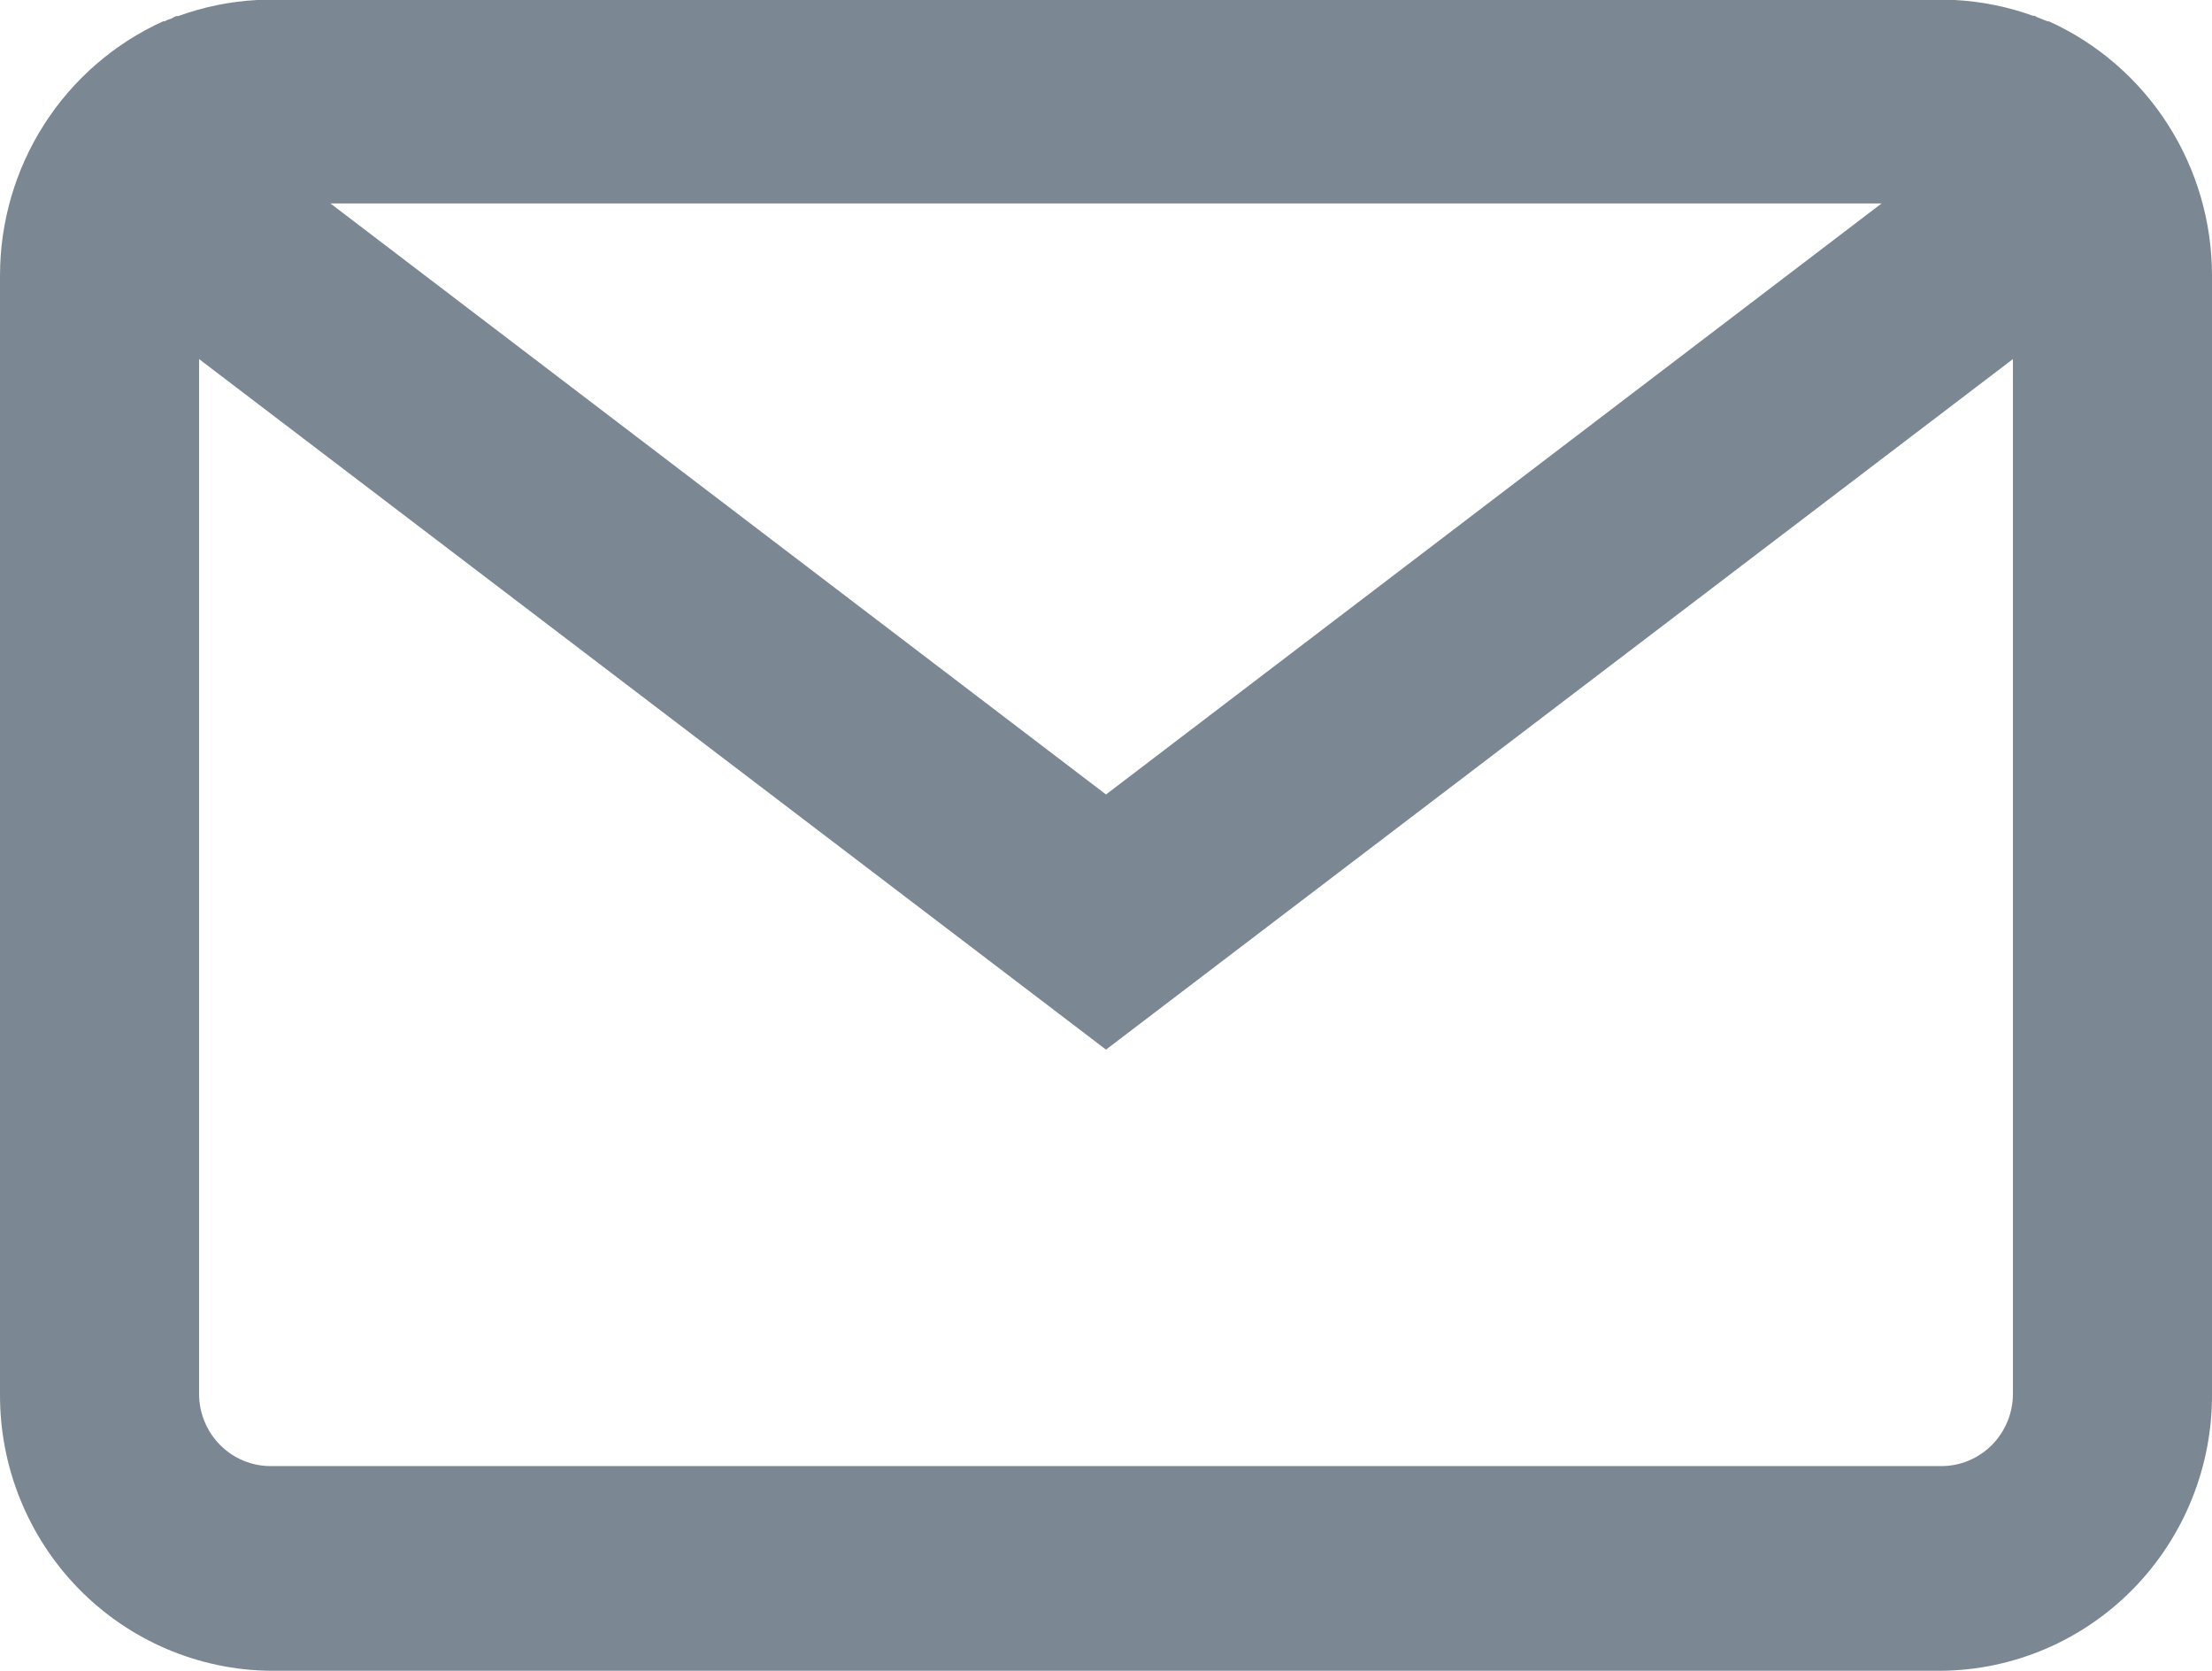
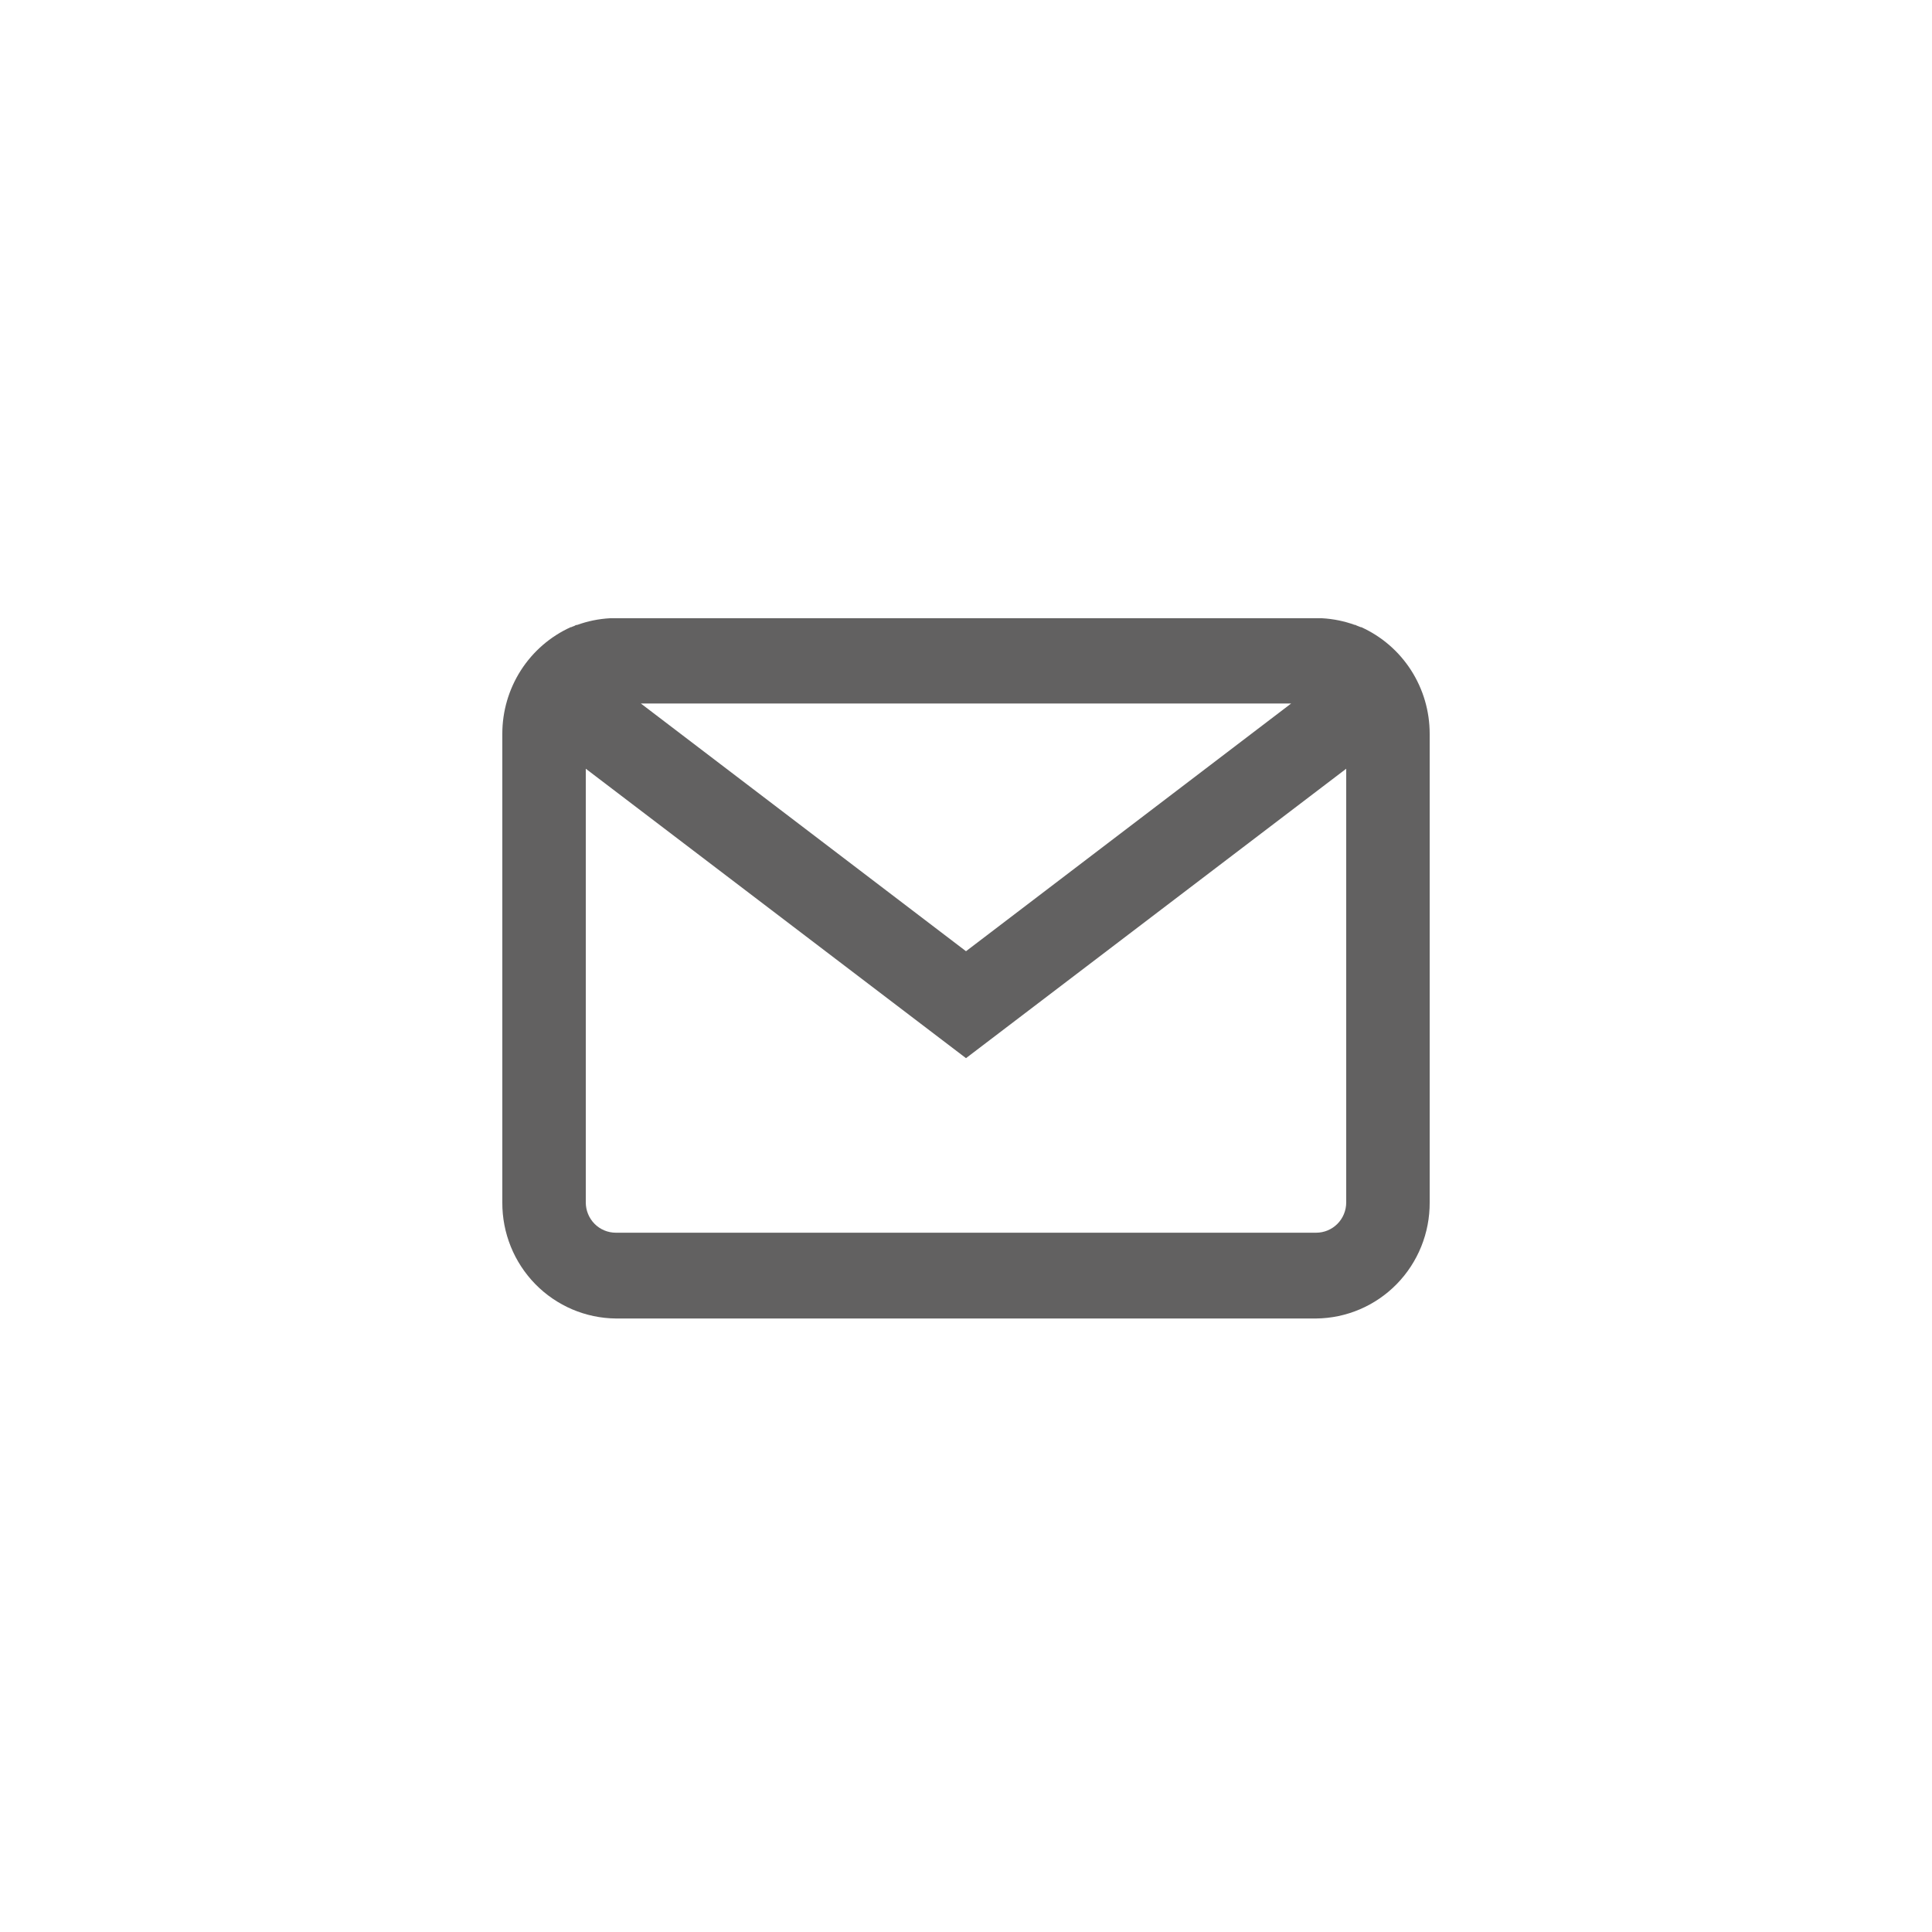
- <svg xmlns="http://www.w3.org/2000/svg" width="49" height="37" viewBox="0 0 49 37" fill="none">
-   <path fill-rule="evenodd" clip-rule="evenodd" d="M45.386 0.472H45.356C45.294 0.451 45.264 0.432 45.202 0.411C45.141 0.389 45.111 0.374 45.08 0.355C45.049 0.336 45.049 0.355 45.049 0.355C44.488 0.151 43.9 0.032 43.304 0H42.998H6.002H5.696C5.1 0.032 4.512 0.151 3.951 0.355C3.951 0.355 3.951 0.355 3.92 0.355C3.89 0.355 3.828 0.392 3.798 0.411C3.744 0.426 3.693 0.446 3.644 0.472H3.614C2.537 0.96 1.622 1.752 0.981 2.751C0.34 3.751 -0.001 4.916 9.51168e-05 6.106V30.866C-0.009 32.48 0.618 34.033 1.743 35.183C2.868 36.333 4.4 36.986 6.002 37H42.998C44.6 36.986 46.132 36.333 47.257 35.183C48.382 34.033 49.009 32.48 49 30.866V6.106C49.001 4.916 48.66 3.751 48.019 2.751C47.378 1.752 46.464 0.96 45.386 0.472ZM41.681 4.505L24.5 17.594L7.319 4.505H41.681ZM44.59 30.866C44.59 31.076 44.549 31.285 44.469 31.48C44.389 31.674 44.272 31.851 44.124 32C43.976 32.149 43.801 32.267 43.607 32.347C43.414 32.427 43.207 32.468 42.998 32.467H6.002C5.793 32.468 5.586 32.427 5.393 32.347C5.199 32.267 5.024 32.149 4.876 32C4.728 31.851 4.611 31.674 4.531 31.48C4.451 31.285 4.409 31.076 4.41 30.866V7.952L24.5 23.244L44.59 7.952V30.866Z" fill="#7B8893" />
+ <svg xmlns="http://www.w3.org/2000/svg" width="100" height="100" viewBox="0 0 100 100" fill="none">
+   <path fill-rule="evenodd" clip-rule="evenodd" d="M70.46 32.462H70.43C70.37 32.441 70.34 32.423 70.28 32.402C70.22 32.381 70.19 32.366 70.16 32.348C70.13 32.33 70.13 32.348 70.13 32.348C69.58 32.148 69.004 32.031 68.42 32H68.12H31.88H31.58C30.996 32.031 30.42 32.148 29.87 32.348C29.87 32.348 29.87 32.348 29.84 32.348C29.81 32.348 29.75 32.384 29.72 32.402C29.668 32.417 29.618 32.437 29.57 32.462C29.57 32.462 29.54 32.462 29.54 32.462C28.485 32.941 27.589 33.716 26.961 34.695C26.333 35.675 25.999 36.816 26 37.982V62.236C25.991 63.818 26.605 65.338 27.707 66.465C28.81 67.591 30.31 68.231 31.88 68.245H68.12C69.69 68.231 71.19 67.591 72.293 66.465C73.395 65.338 74.009 63.818 74 62.236V37.982C74.001 36.816 73.667 35.675 73.039 34.695C72.411 33.716 71.515 32.941 70.46 32.462ZM66.83 36.413L50 49.235L33.17 36.413H66.83V36.413ZM69.68 62.236C69.68 62.442 69.64 62.647 69.562 62.837C69.484 63.028 69.369 63.201 69.224 63.347C69.079 63.493 68.907 63.608 68.717 63.687C68.528 63.765 68.325 63.805 68.12 63.805H31.88C31.675 63.805 31.472 63.765 31.283 63.687C31.093 63.608 30.921 63.493 30.776 63.347C30.631 63.201 30.517 63.028 30.438 62.837C30.36 62.647 30.32 62.442 30.32 62.236V39.789L50 54.77L69.68 39.789V62.236Z" fill="#626161" />
</svg>
